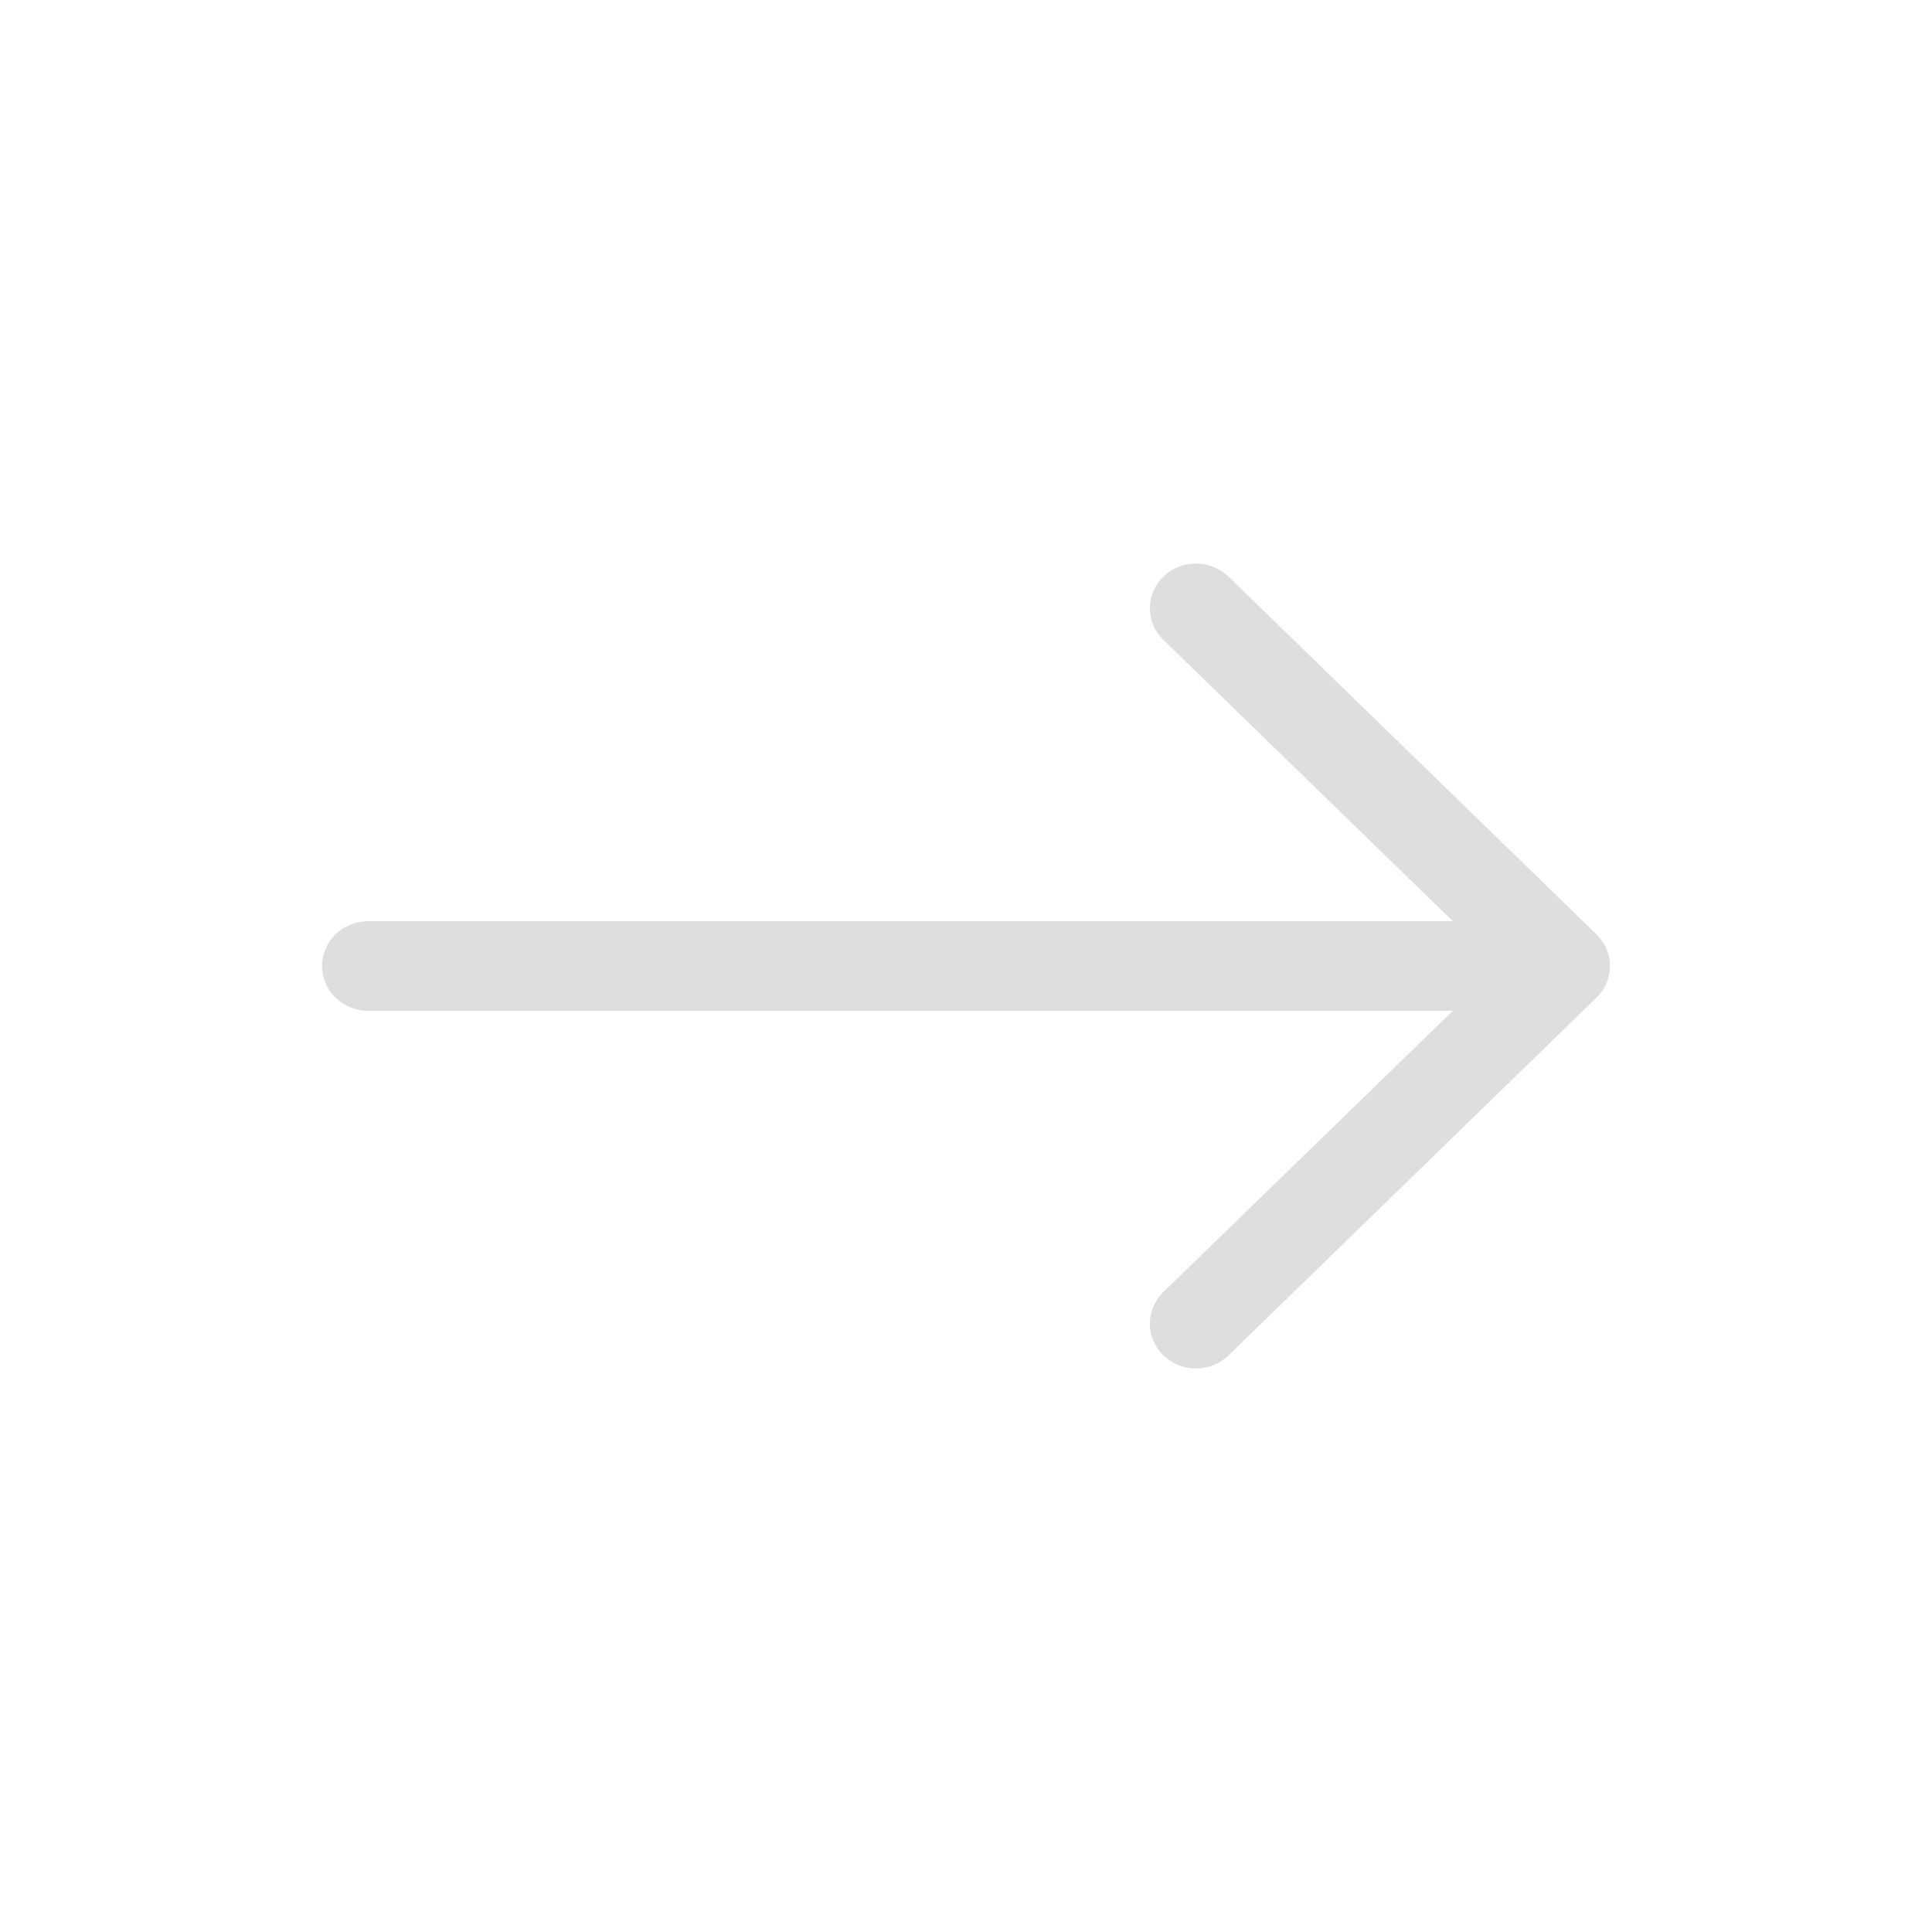
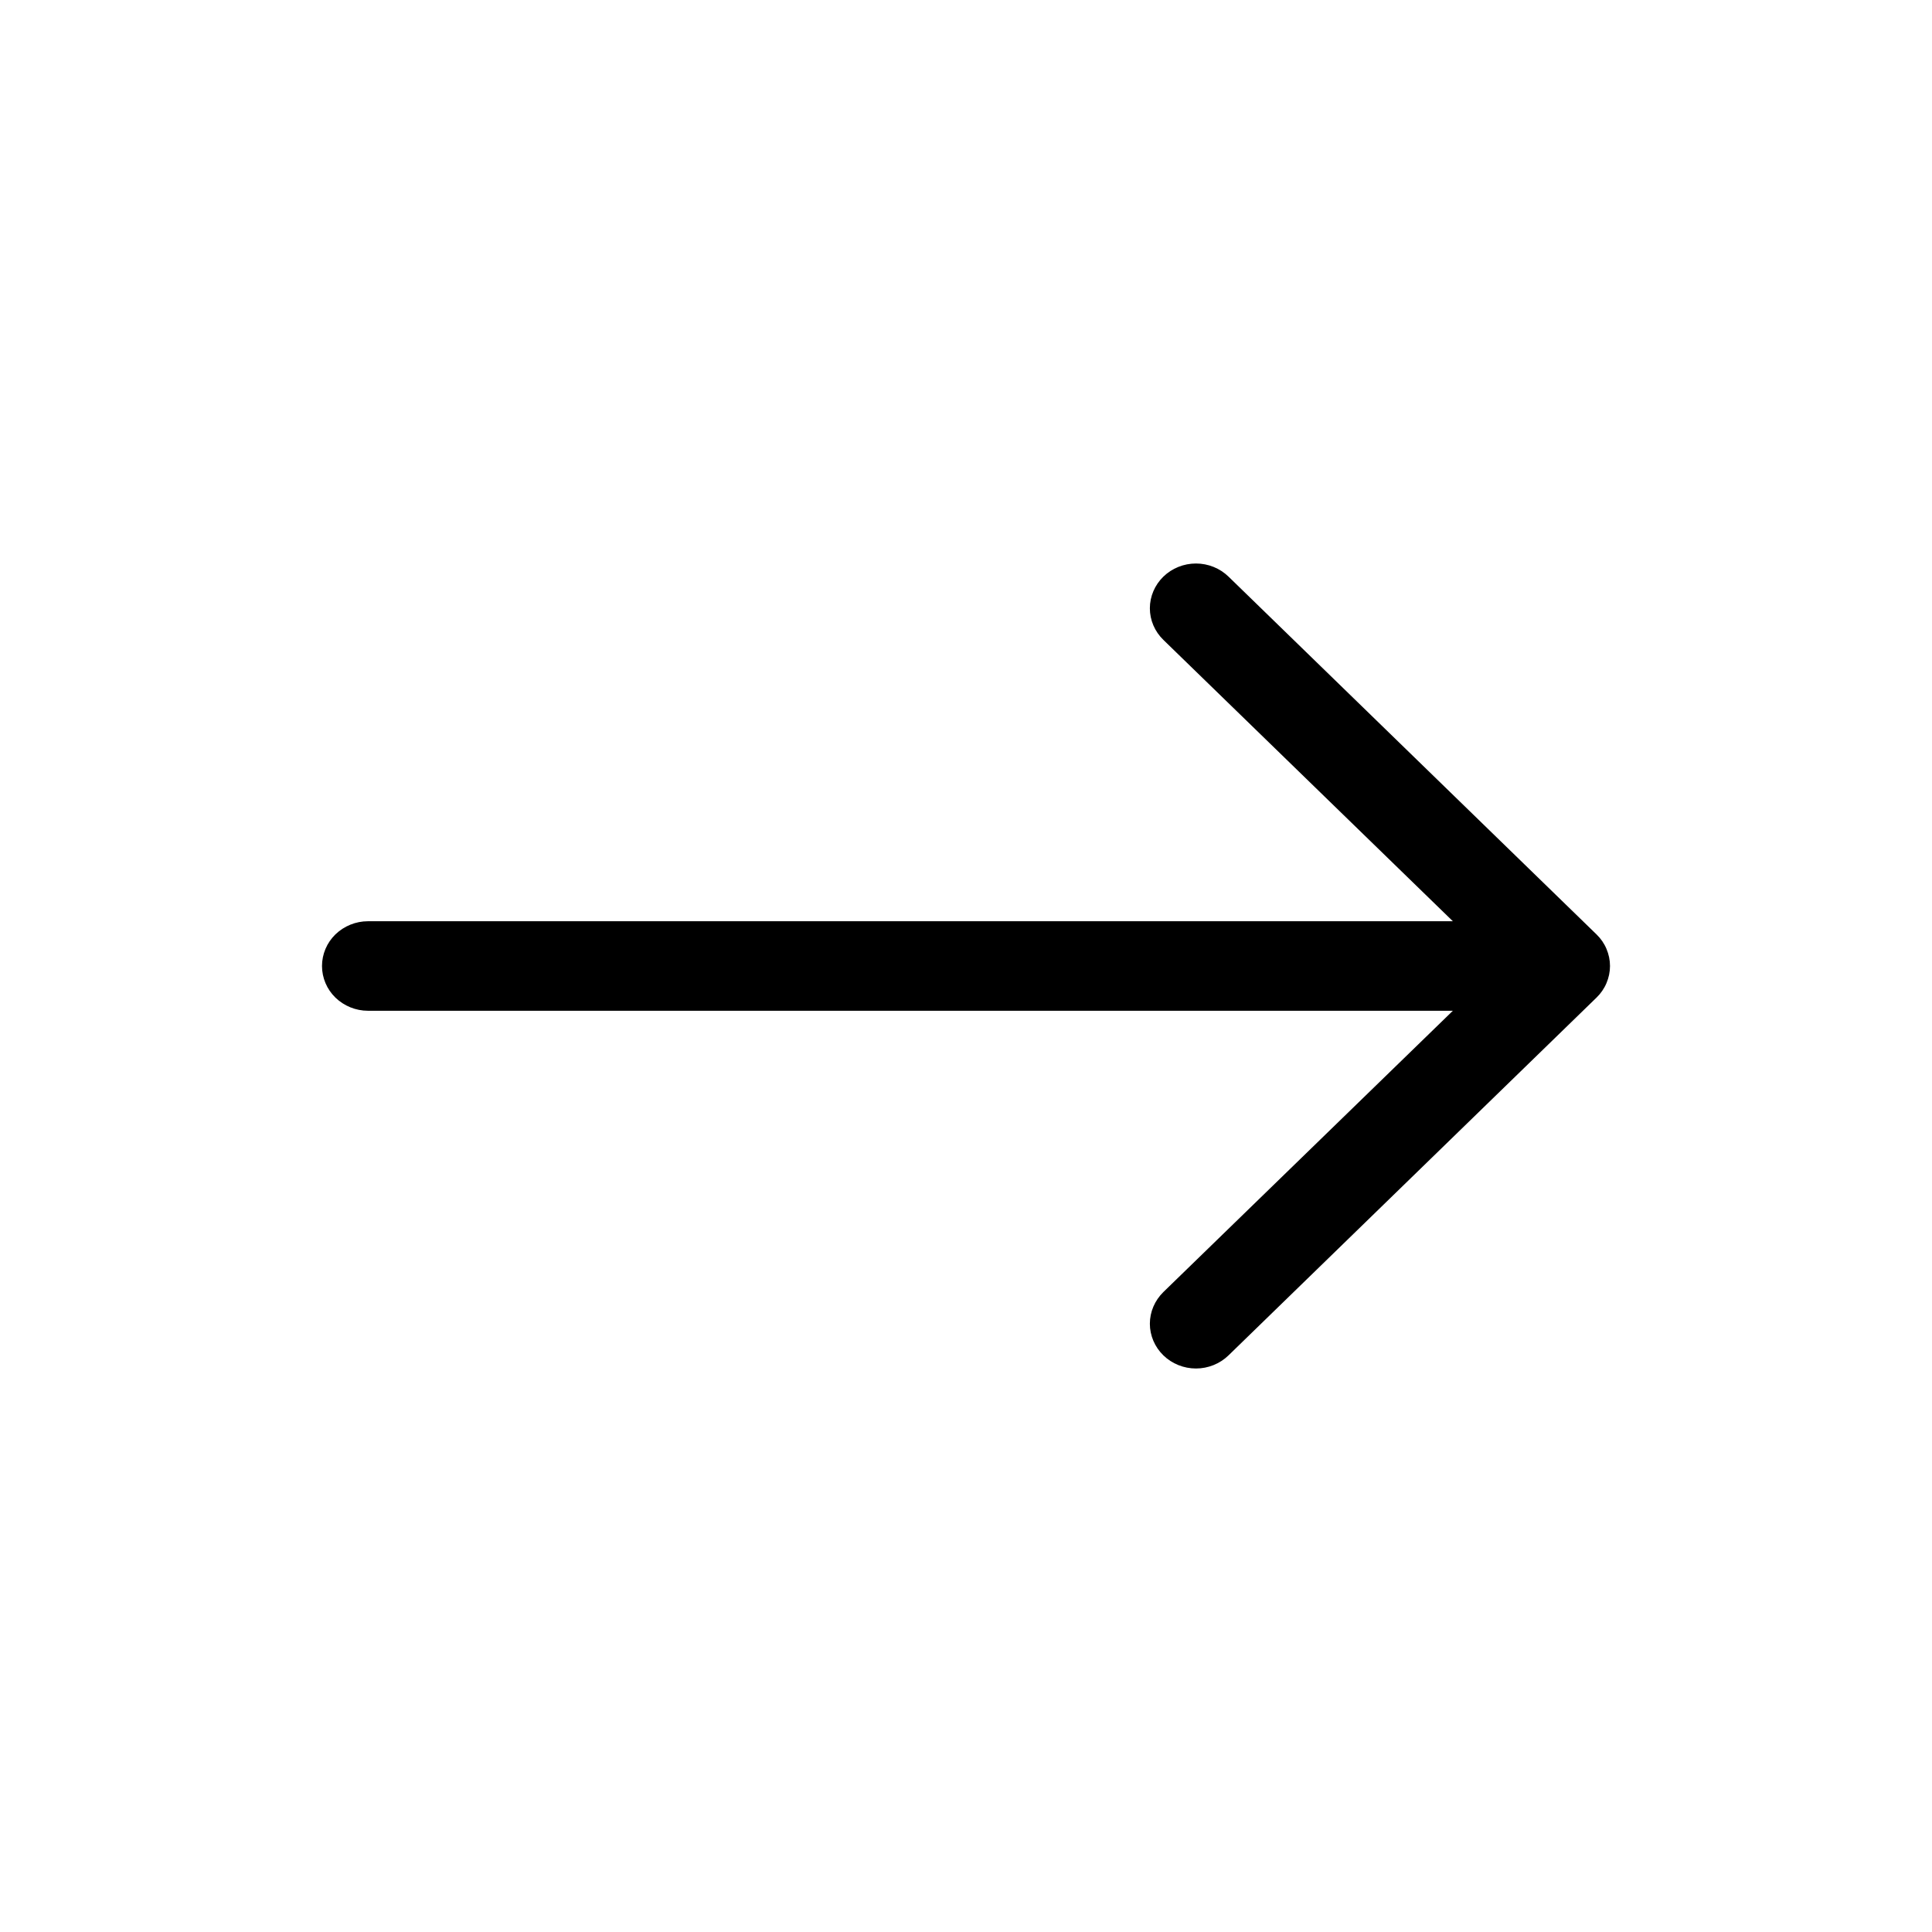
<svg xmlns="http://www.w3.org/2000/svg" width="24" height="24" viewBox="0 0 24 24" fill="none">
-   <path fill-rule="evenodd" clip-rule="evenodd" d="M4 12C4 11.853 4.06 11.711 4.167 11.607C4.275 11.503 4.42 11.444 4.571 11.444H18.048L14.452 7.949C14.345 7.845 14.284 7.704 14.284 7.556C14.284 7.409 14.345 7.267 14.452 7.163C14.559 7.059 14.705 7 14.857 7C15.008 7 15.154 7.059 15.261 7.163L19.832 11.607C19.885 11.658 19.928 11.72 19.956 11.787C19.985 11.855 20 11.927 20 12C20 12.073 19.985 12.145 19.956 12.213C19.928 12.28 19.885 12.342 19.832 12.393L15.261 16.837C15.154 16.941 15.008 17 14.857 17C14.705 17 14.559 16.941 14.452 16.837C14.345 16.733 14.284 16.591 14.284 16.444C14.284 16.296 14.345 16.155 14.452 16.05L18.048 12.556H4.571C4.42 12.556 4.275 12.497 4.167 12.393C4.06 12.289 4 12.147 4 12Z" fill="#DEDEDE" />
+   <path fill-rule="evenodd" clip-rule="evenodd" d="M4 12C4 11.853 4.06 11.711 4.167 11.607C4.275 11.503 4.42 11.444 4.571 11.444H18.048L14.452 7.949C14.345 7.845 14.284 7.704 14.284 7.556C14.284 7.409 14.345 7.267 14.452 7.163C14.559 7.059 14.705 7 14.857 7C15.008 7 15.154 7.059 15.261 7.163L19.832 11.607C19.885 11.658 19.928 11.72 19.956 11.787C19.985 11.855 20 11.927 20 12C20 12.073 19.985 12.145 19.956 12.213C19.928 12.28 19.885 12.342 19.832 12.393L15.261 16.837C15.154 16.941 15.008 17 14.857 17C14.705 17 14.559 16.941 14.452 16.837C14.345 16.733 14.284 16.591 14.284 16.444C14.284 16.296 14.345 16.155 14.452 16.05L18.048 12.556H4.571C4.42 12.556 4.275 12.497 4.167 12.393C4.06 12.289 4 12.147 4 12Z" fill="currentColor" />
</svg>
